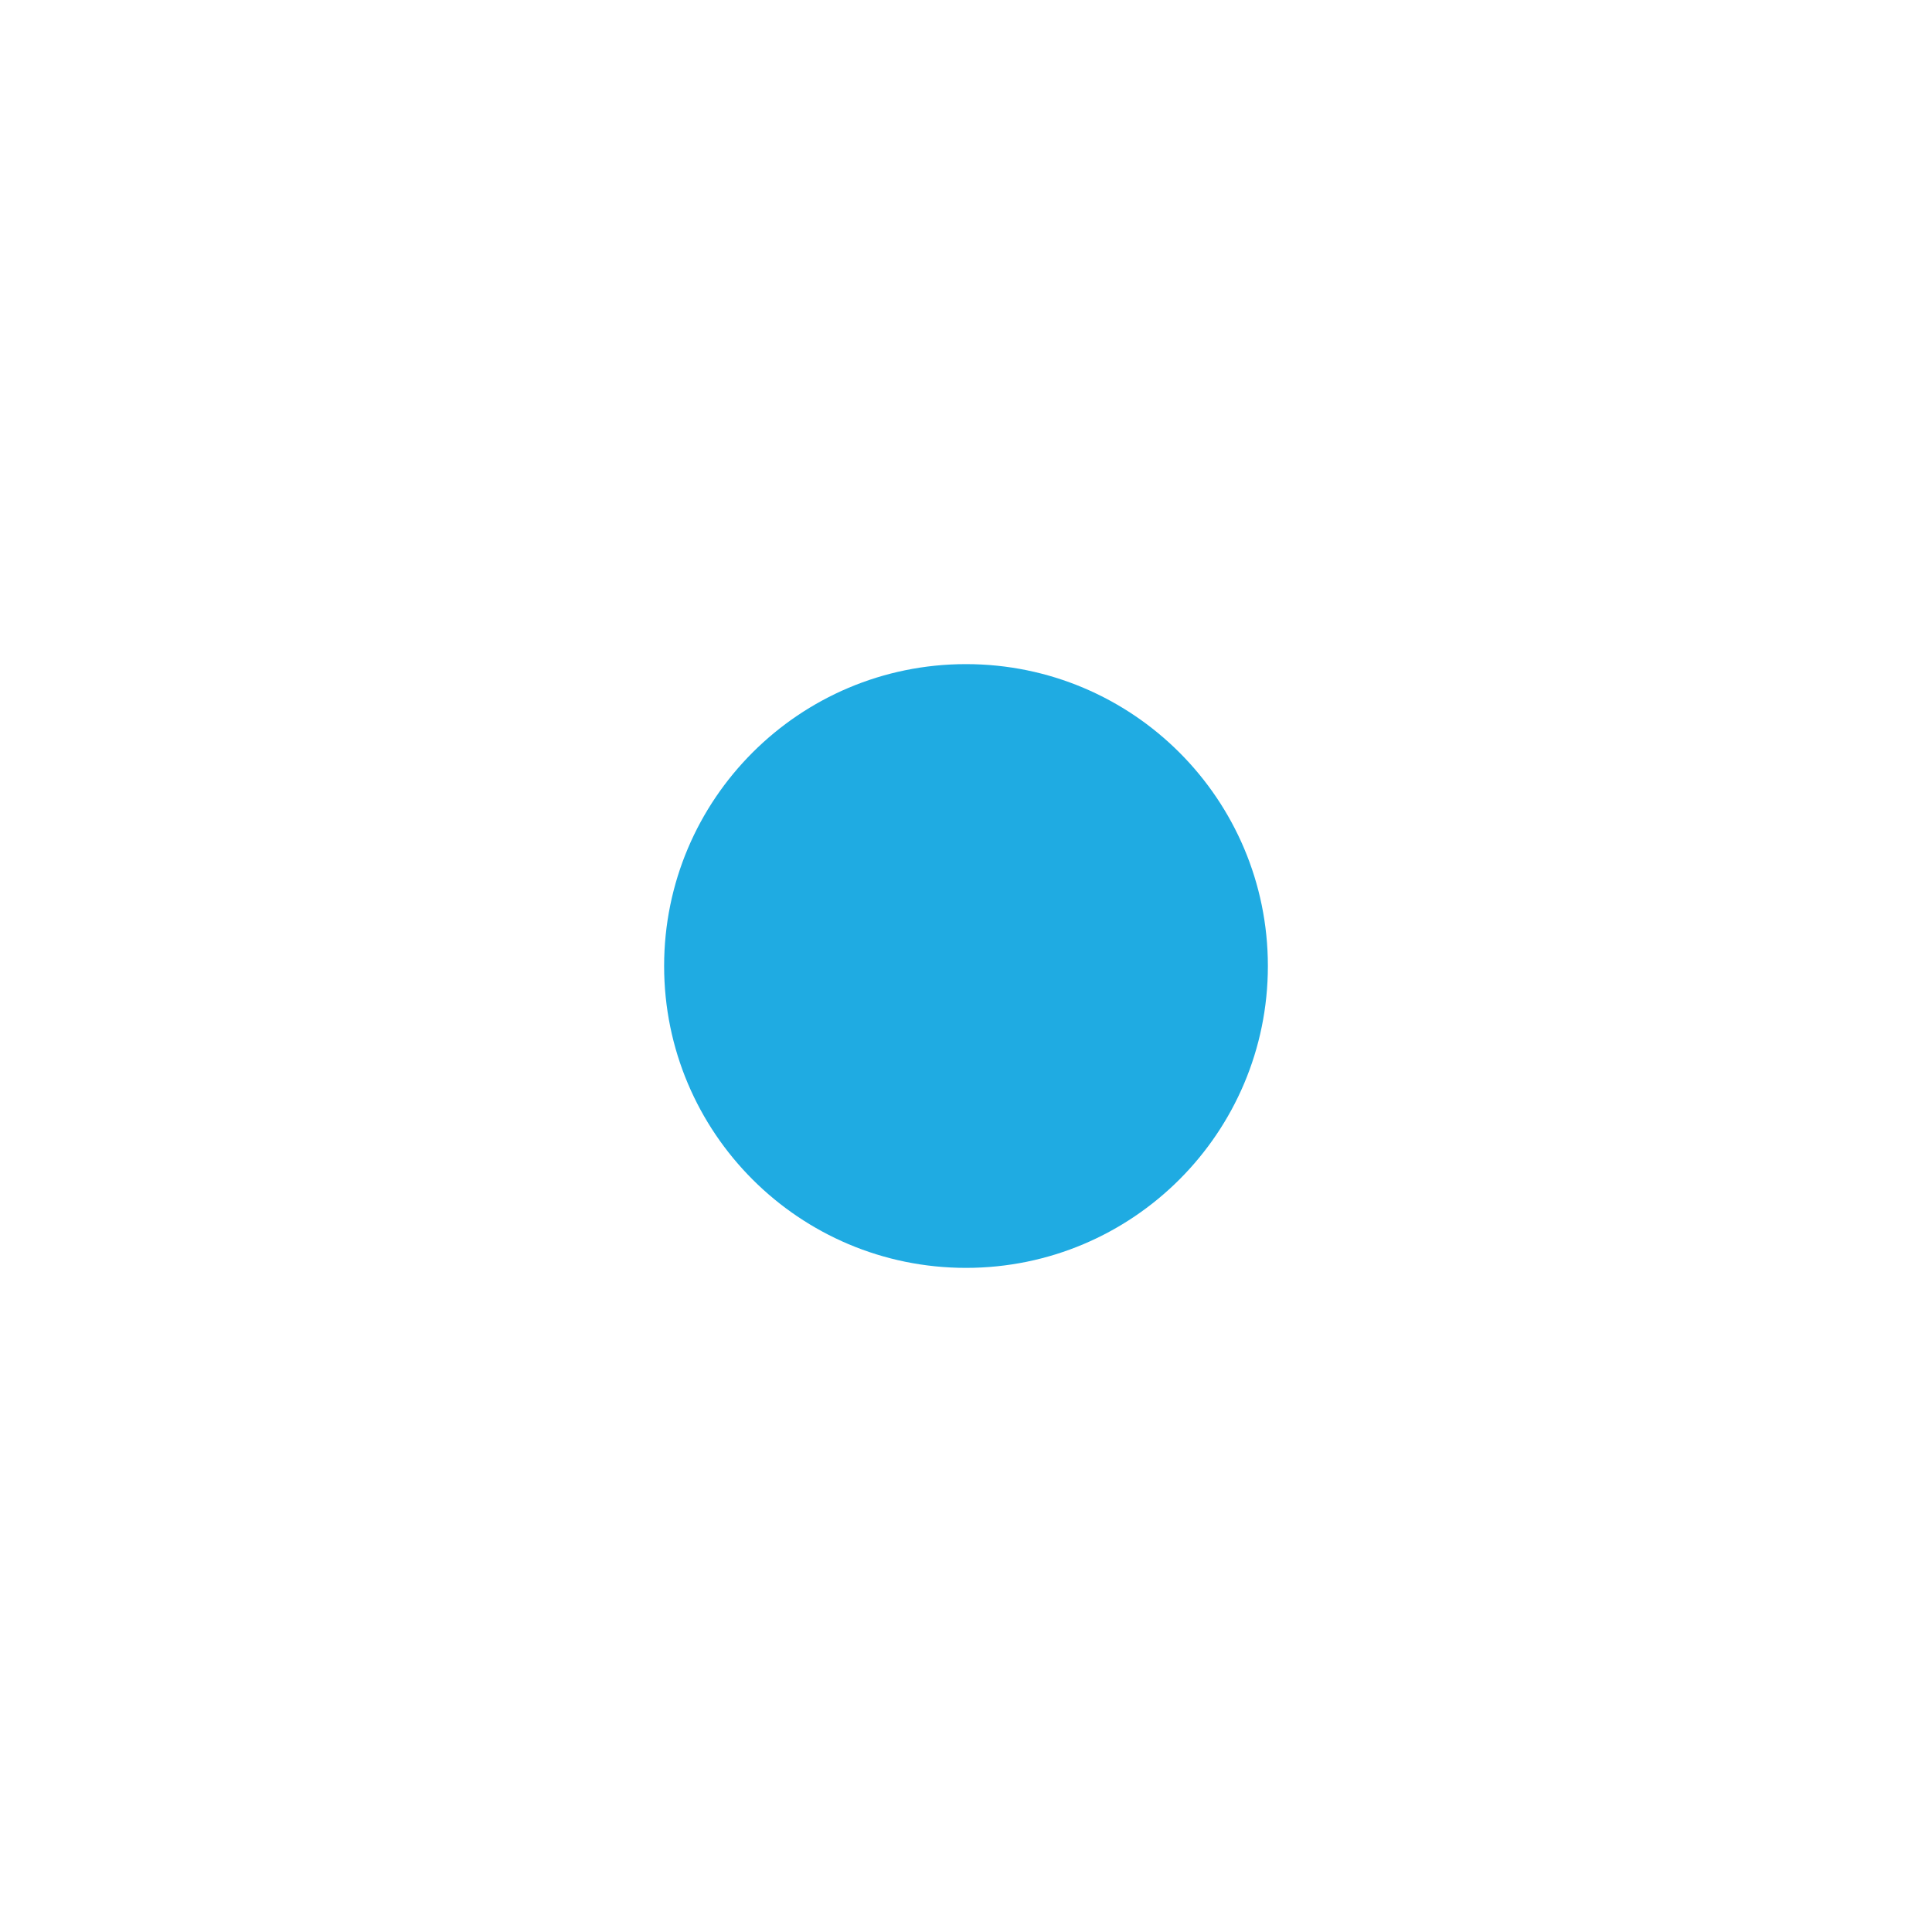
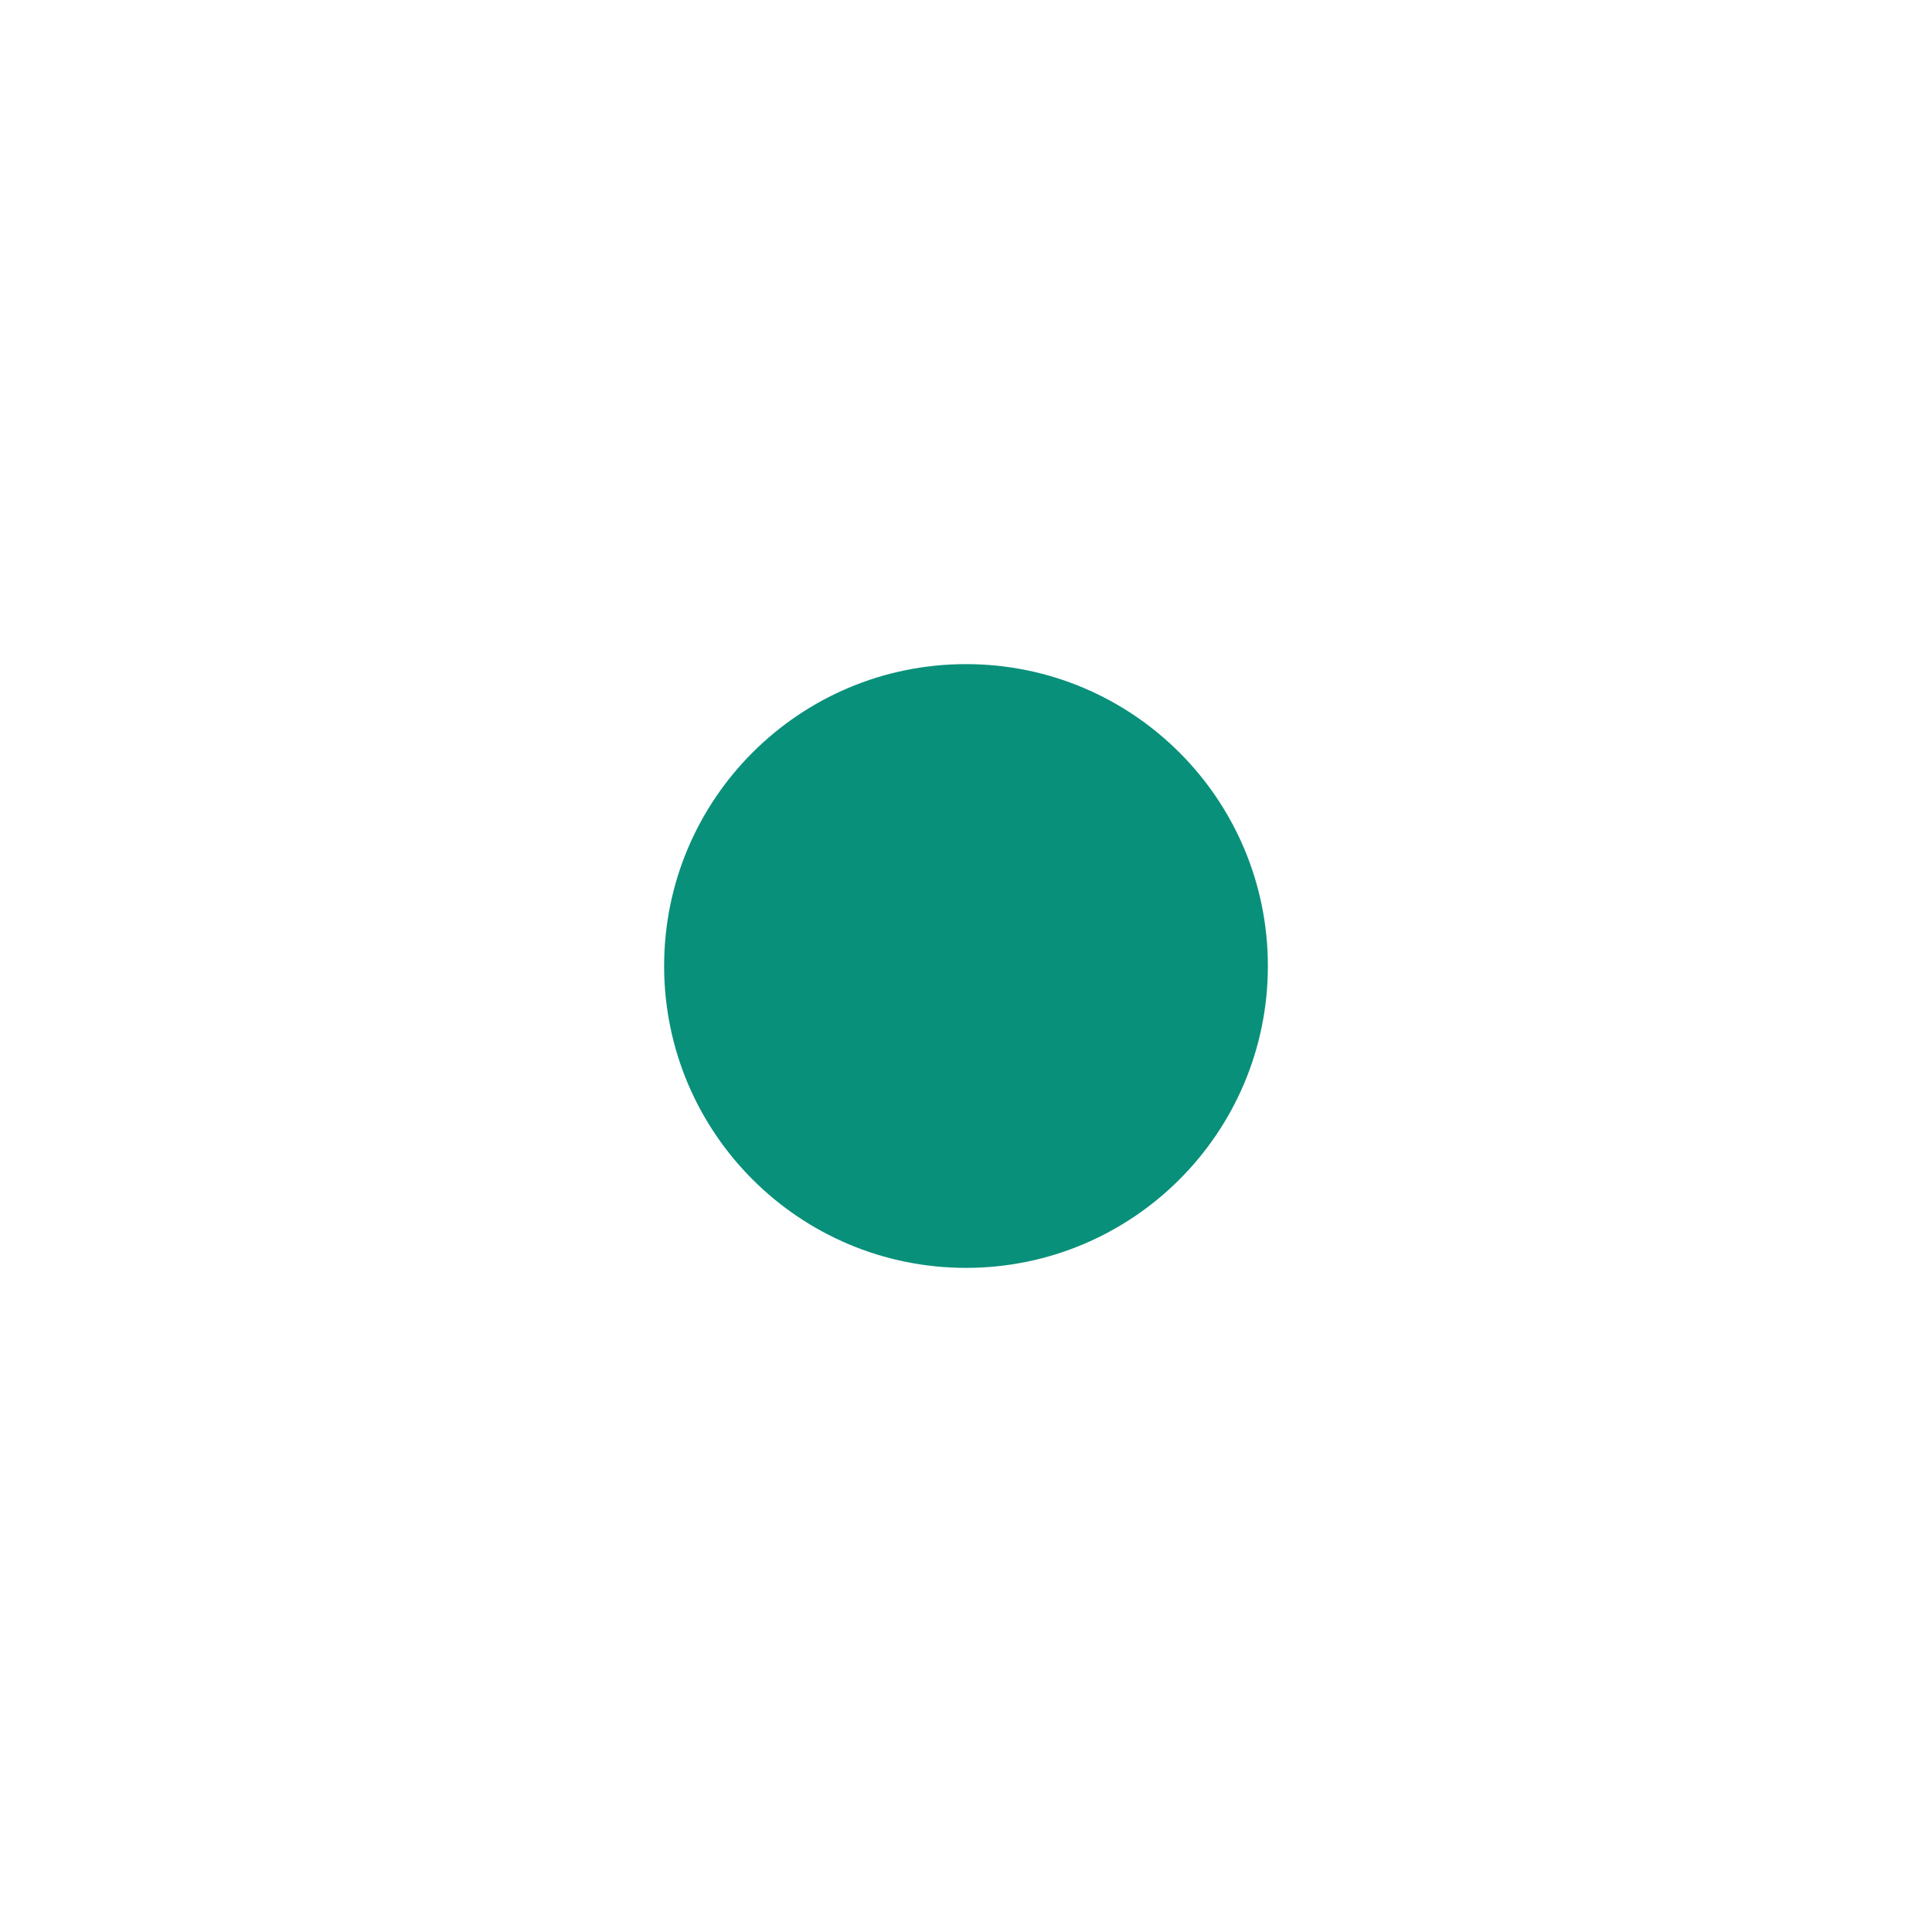
<svg xmlns="http://www.w3.org/2000/svg" version="1.1" id="Layer_1" x="0px" y="0px" viewBox="0 0 32 32" style="enable-background:new 0 0 32 32;" xml:space="preserve">
  <style type="text/css">
- 	.st0{fill-rule:evenodd;clip-rule:evenodd;fill:#1FABE2;}
+ 	.st0{fill-rule:evenodd;clip-rule:evenodd;fill:#09907A;}
</style>
  <g id="Ellipse_1_copy">
    <g>
      <g id="Ellipse_2">
        <g>
          <circle class="st0" cx="16" cy="16" r="5" />
        </g>
      </g>
    </g>
  </g>
</svg>
